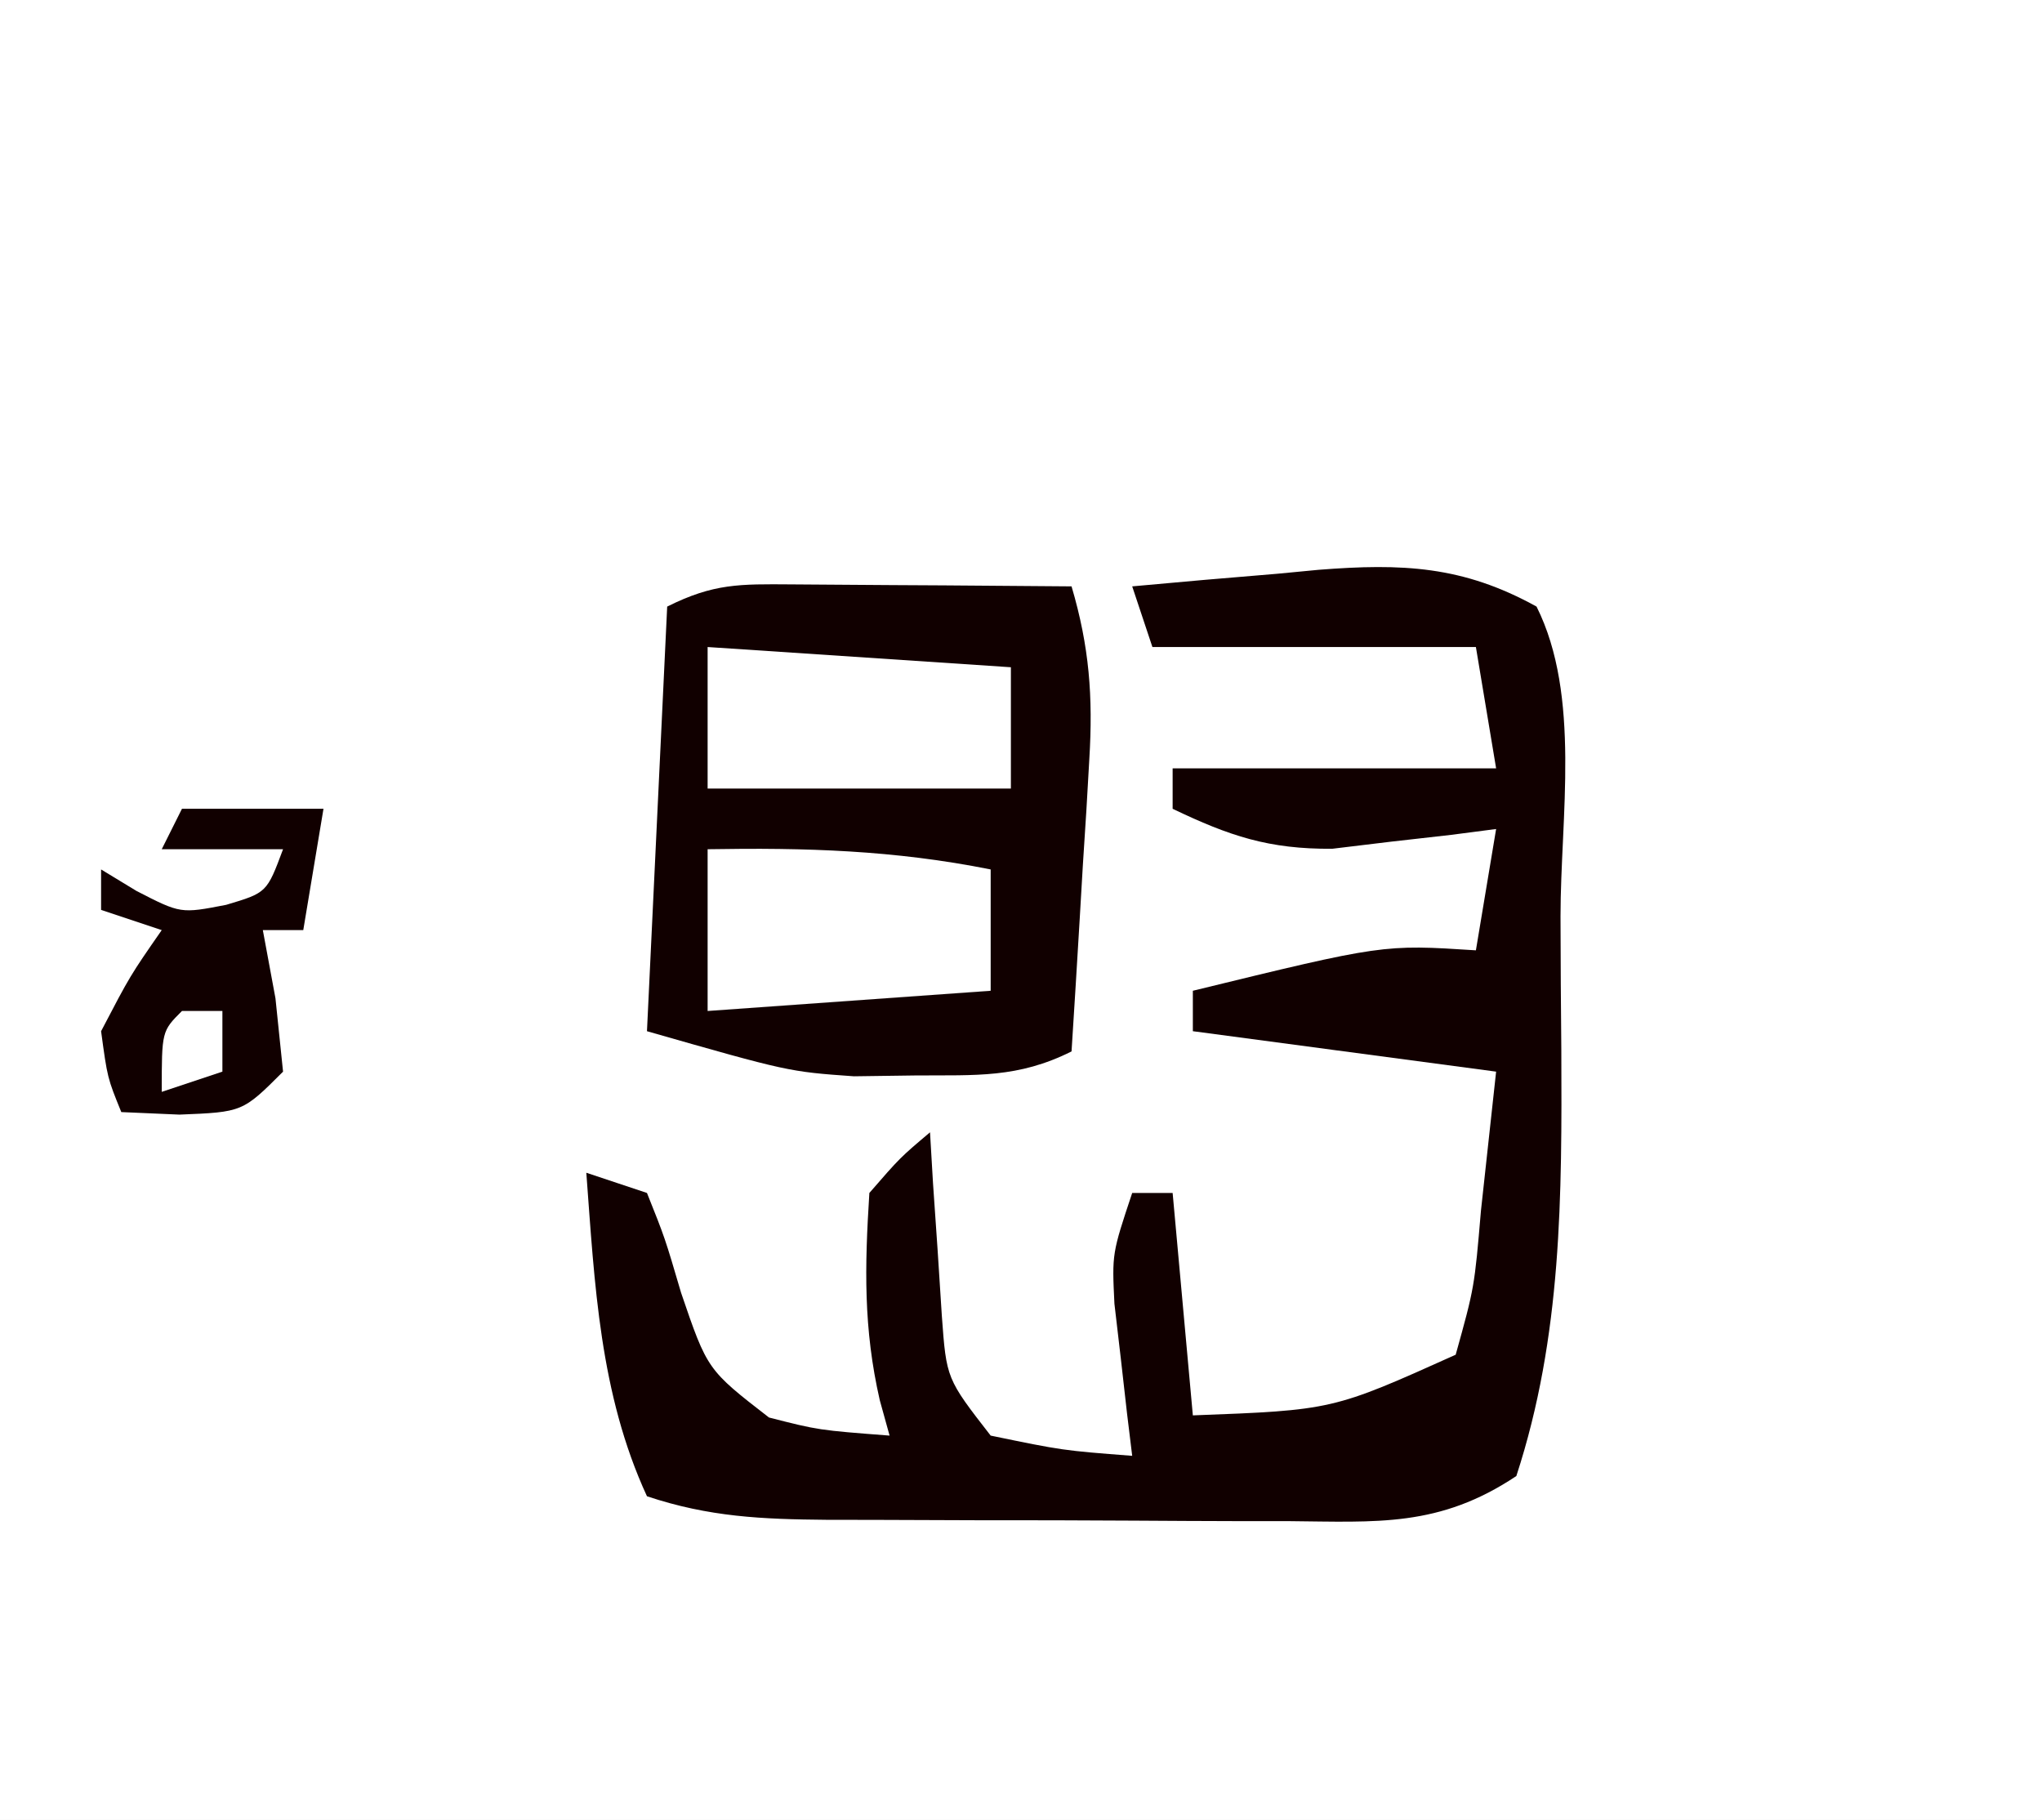
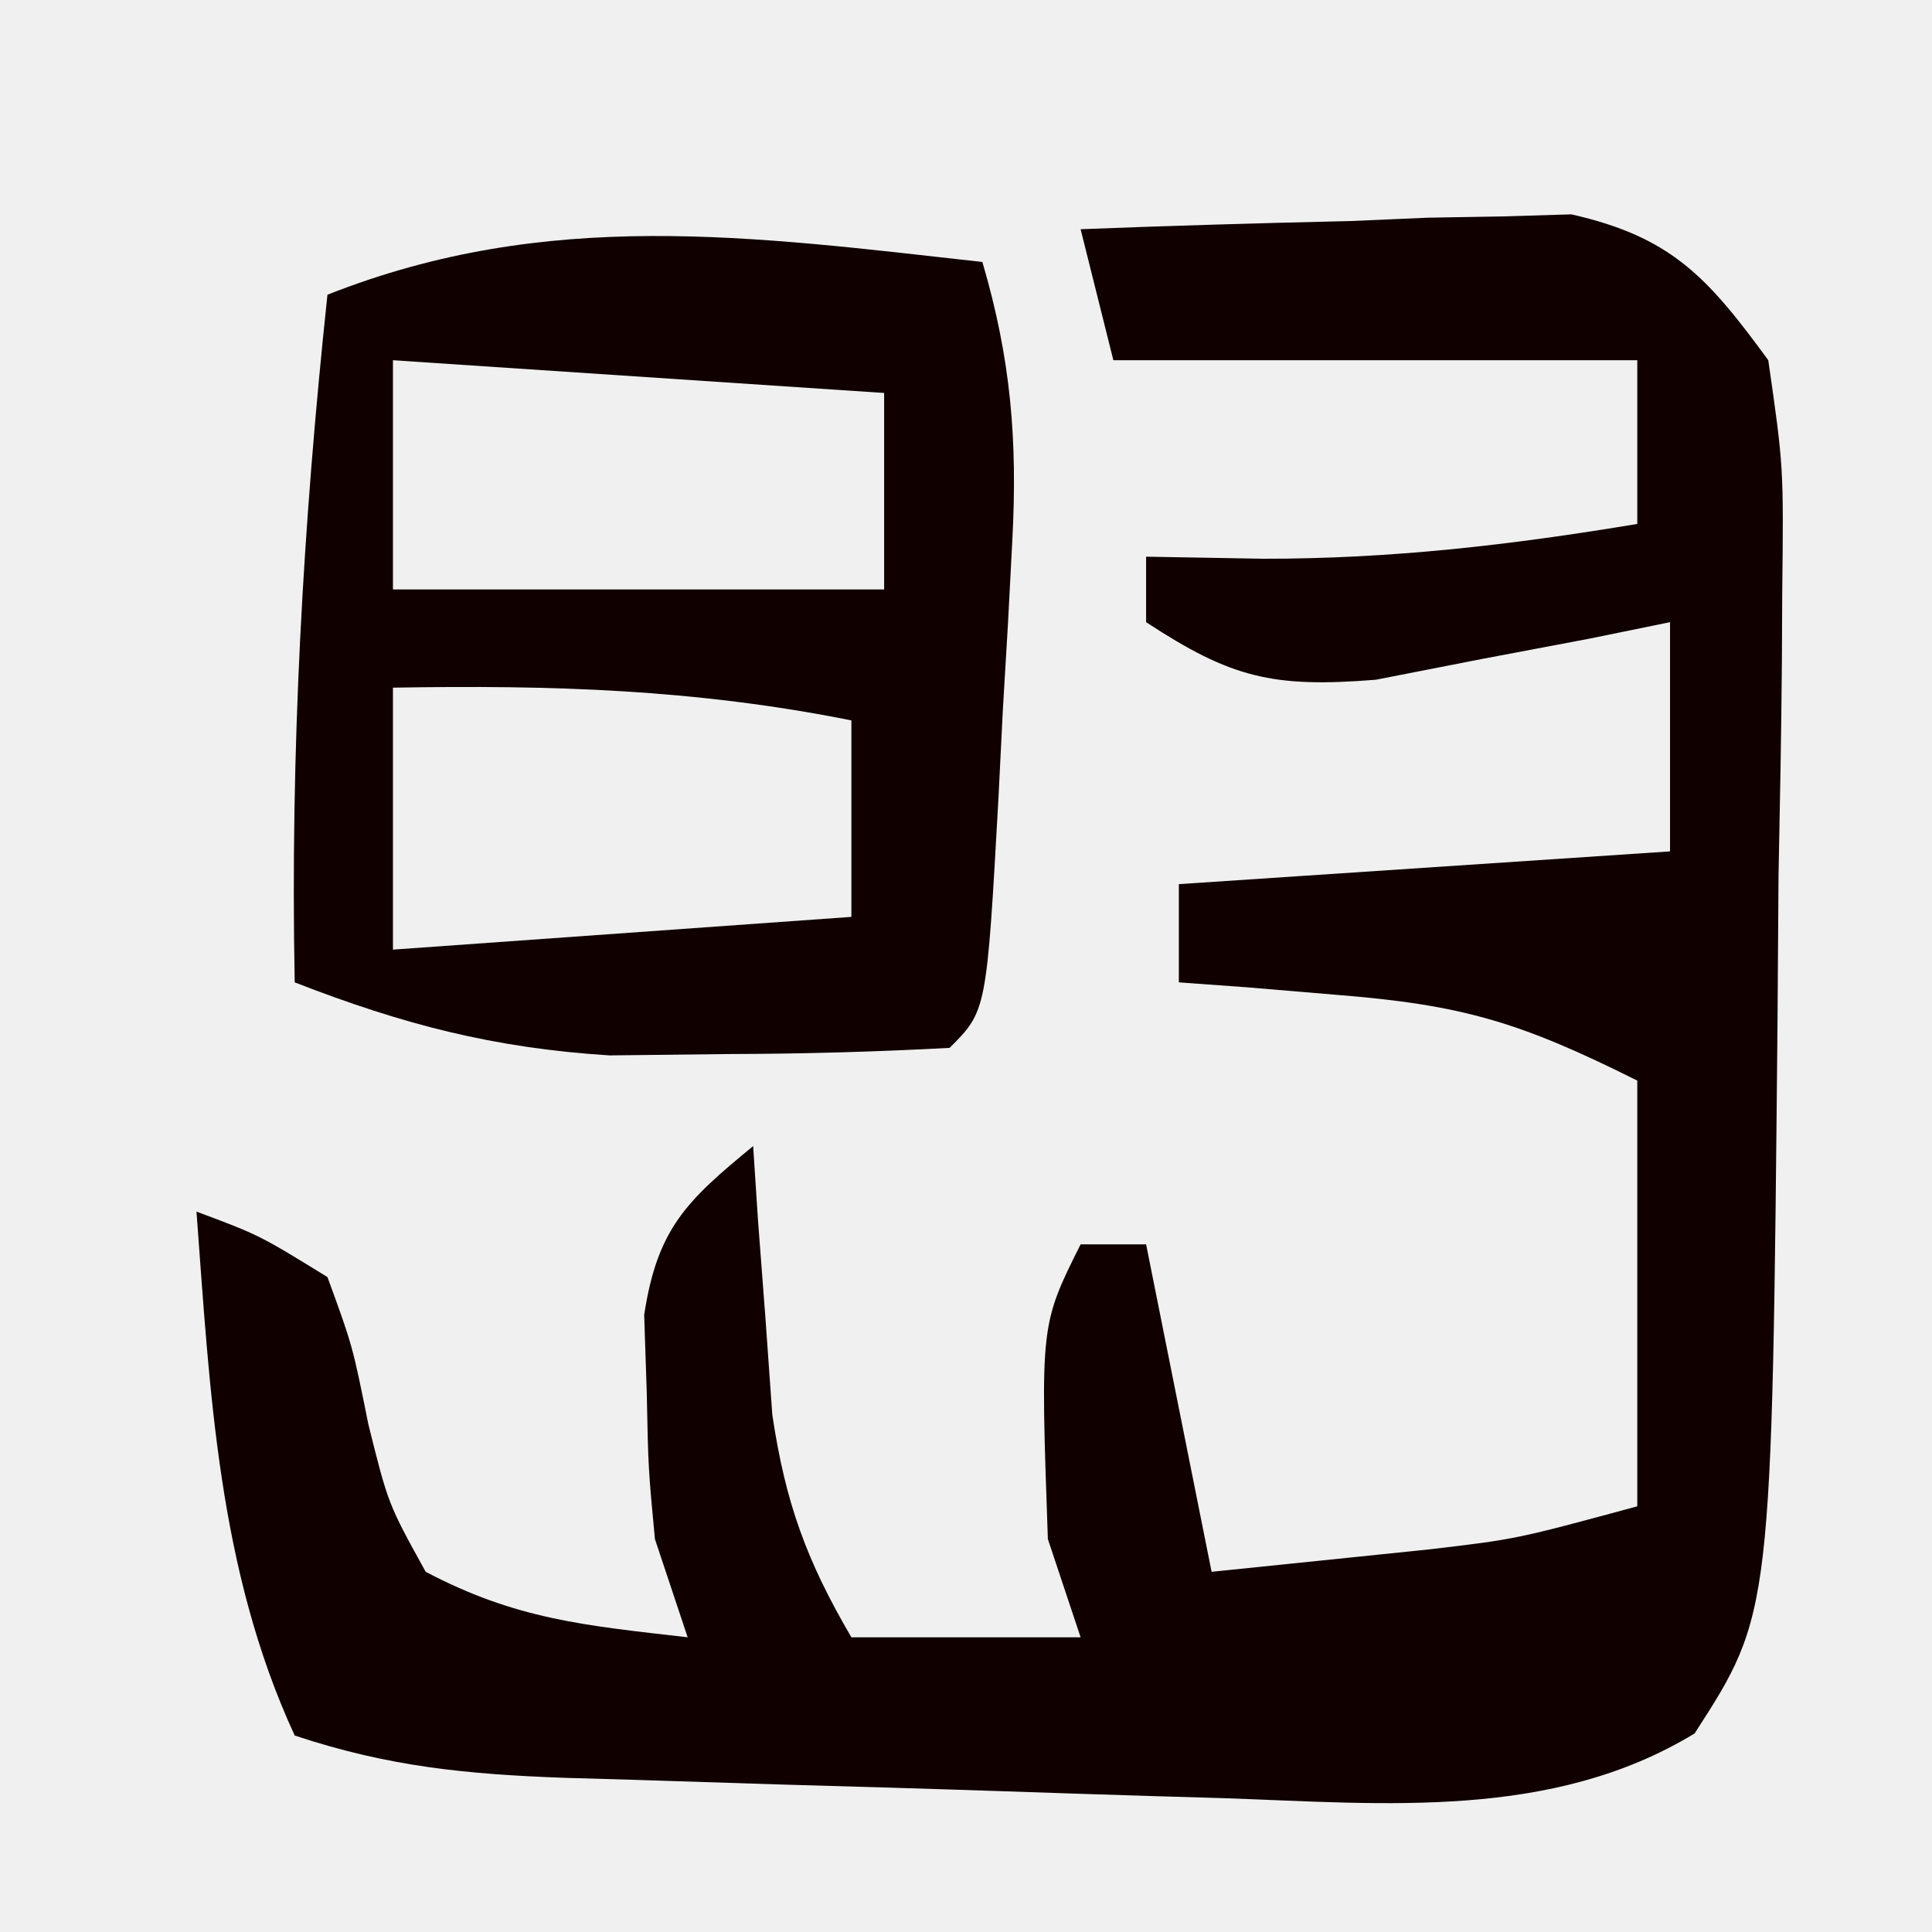
- <svg xmlns="http://www.w3.org/2000/svg" width="101" height="90">
-   <path fill="#FFF" d="M0 0h101v90H0z" />
-   <path fill="#100" d="M76 30c2.208 4.415 1.186 10.419 1.185 15.328.002 2.202.02 4.402.04 6.604.03 7.22.04 14.136-2.225 21.068-3.809 2.539-6.871 2.27-11.281 2.23h-2.454q-2.568-.006-5.135-.024c-2.62-.018-5.24-.02-7.86-.02l-4.989-.018-2.377-.003C37.68 75.136 35.08 75.027 32 74c-2.343-5.077-2.587-10.496-3-16l3 1c.887 2.215.887 2.215 1.688 4.938 1.3 3.808 1.3 3.808 4.347 6.167 2.45.626 2.45.626 5.965.895l-.484-1.746C42.702 65.696 42.768 62.658 43 59c1.516-1.746 1.516-1.746 3-3l.148 2.52.227 3.292c.07 1.08.14 2.158.21 3.27.227 3.104.227 3.104 2.415 5.918 3.568.736 3.568.736 7 1l-.254-2.082-.309-2.73-.316-2.708C55 62 55 62 56 59h2l1 11c6.911-.26 6.911-.26 13-3 .927-3.33.927-3.33 1.25-7.125L74 53l-15-2v-2c9.41-2.296 9.41-2.296 14-2l1-6c-.736.095-1.472.19-2.23.29-.976.11-1.952.22-2.957.335l-2.918.352c-3.136.025-5.09-.633-7.895-1.977v-2h16l-1-6H57l-1-3q3.592-.333 7.188-.625l2.04-.195c4.12-.322 7.125-.199 10.772 1.82" />
-   <path fill="#100" d="m39.133 28.902 4.992.035 2.574.014q3.15.02 6.301.049c.881 2.978 1.067 5.453.879 8.547l-.147 2.558-.17 2.645-.158 2.691Q53.21 48.721 53 52c-2.654 1.327-4.723 1.169-7.687 1.188l-3.075.042C39 53 39 53 32 51l1-21c2.297-1.148 3.583-1.116 6.133-1.098" />
-   <path fill="#FFF" d="M35 42c4.833-.083 9.237.047 14 1v6l-14 1zM35 32l15 1v6H35z" />
-   <path fill="#100" d="M9 40h7l-1 6h-2l.625 3.375L14 53c-2 2-2 2-5.125 2.125L6 55c-.687-1.687-.687-1.687-1-4 1.437-2.75 1.437-2.75 3-5l-3-1v-2l1.75 1.063c2.185 1.124 2.185 1.124 4.438.687 2.01-.6 2.01-.6 2.812-2.75H8z" />
-   <path fill="#FFF" d="M9 50h2v3l-3 1c0-3 0-3 1-4" />
+ <svg xmlns="http://www.w3.org/2000/svg" width="59" height="59">
+   <defs>
+     <mask id="cutout-mask">
+       <rect width="59" height="59" fill="white" />
+       <path d="M12 21c4.833-.083 9.237.047 14 1v6l-14 1zM12 11l15 1v6H12z" fill="black" />
+     </mask>
+   </defs>
+   <path fill="#100000" d="M33 7c2.751-.108 5.498-.187 8.25-.25l2.355-.102 2.286-.039 2.094-.063C51.052 7.237 52.157 8.48 54 11c.47 3.265.47 3.265.426 7.11l-.01 2.077c-.016 2.188-.06 4.375-.103 6.563q-.018 2.183-.03 4.367c-.172 18.162-.172 18.162-2.533 21.82-4.354 2.644-9.433 2.148-14.352 1.977l-2.176-.064q-2.266-.069-4.534-.147c-2.312-.078-4.625-.145-6.938-.21l-4.414-.141-2.093-.06C14.252 54.183 11.86 53.952 9 53c-2.343-5.077-2.587-10.496-3-16 1.922.719 1.922.719 4 2 .766 2.094.766 2.094 1.25 4.5.605 2.43.605 2.43 1.75 4.5 2.756 1.452 4.845 1.638 8 2l-1-3c-.203-2.156-.203-2.156-.25-4.5l-.078-2.344C20.074 37.512 20.969 36.668 23 35l.148 2.266.227 2.984c.07.975.14 1.95.21 2.953.4 2.693 1.05 4.467 2.415 6.797h7l-1-3c-.23-6.541-.23-6.541 1-9h2l2 10 4.25-.437 2.39-.247c2.656-.311 2.656-.311 6.36-1.316V33c-3.625-1.812-5.373-2.319-9.25-2.625l-2.703-.227L36 30v-3l15-1v-7l-2.484.508-3.266.617-3.234.633C38.863 21.01 37.6 20.704 35 19v-2l3.563.063c3.911.006 7.582-.42 11.437-1.063v-5H34z" mask="url(#cutout-mask)" />
+   <path fill="#100000" d="M30 8c.87 2.958 1.077 5.439.914 8.512l-.133 2.545-.156 2.63-.133 2.667C30.13 30.87 30.13 30.87 29 32a130 130 0 0 1-6.687.188l-3.7.042C15.056 32.004 12.308 31.285 9 30c-.138-7.066.252-13.974 1-21 6.722-2.658 12.922-1.788 20-1" mask="url(#cutout-mask)" />
</svg>
